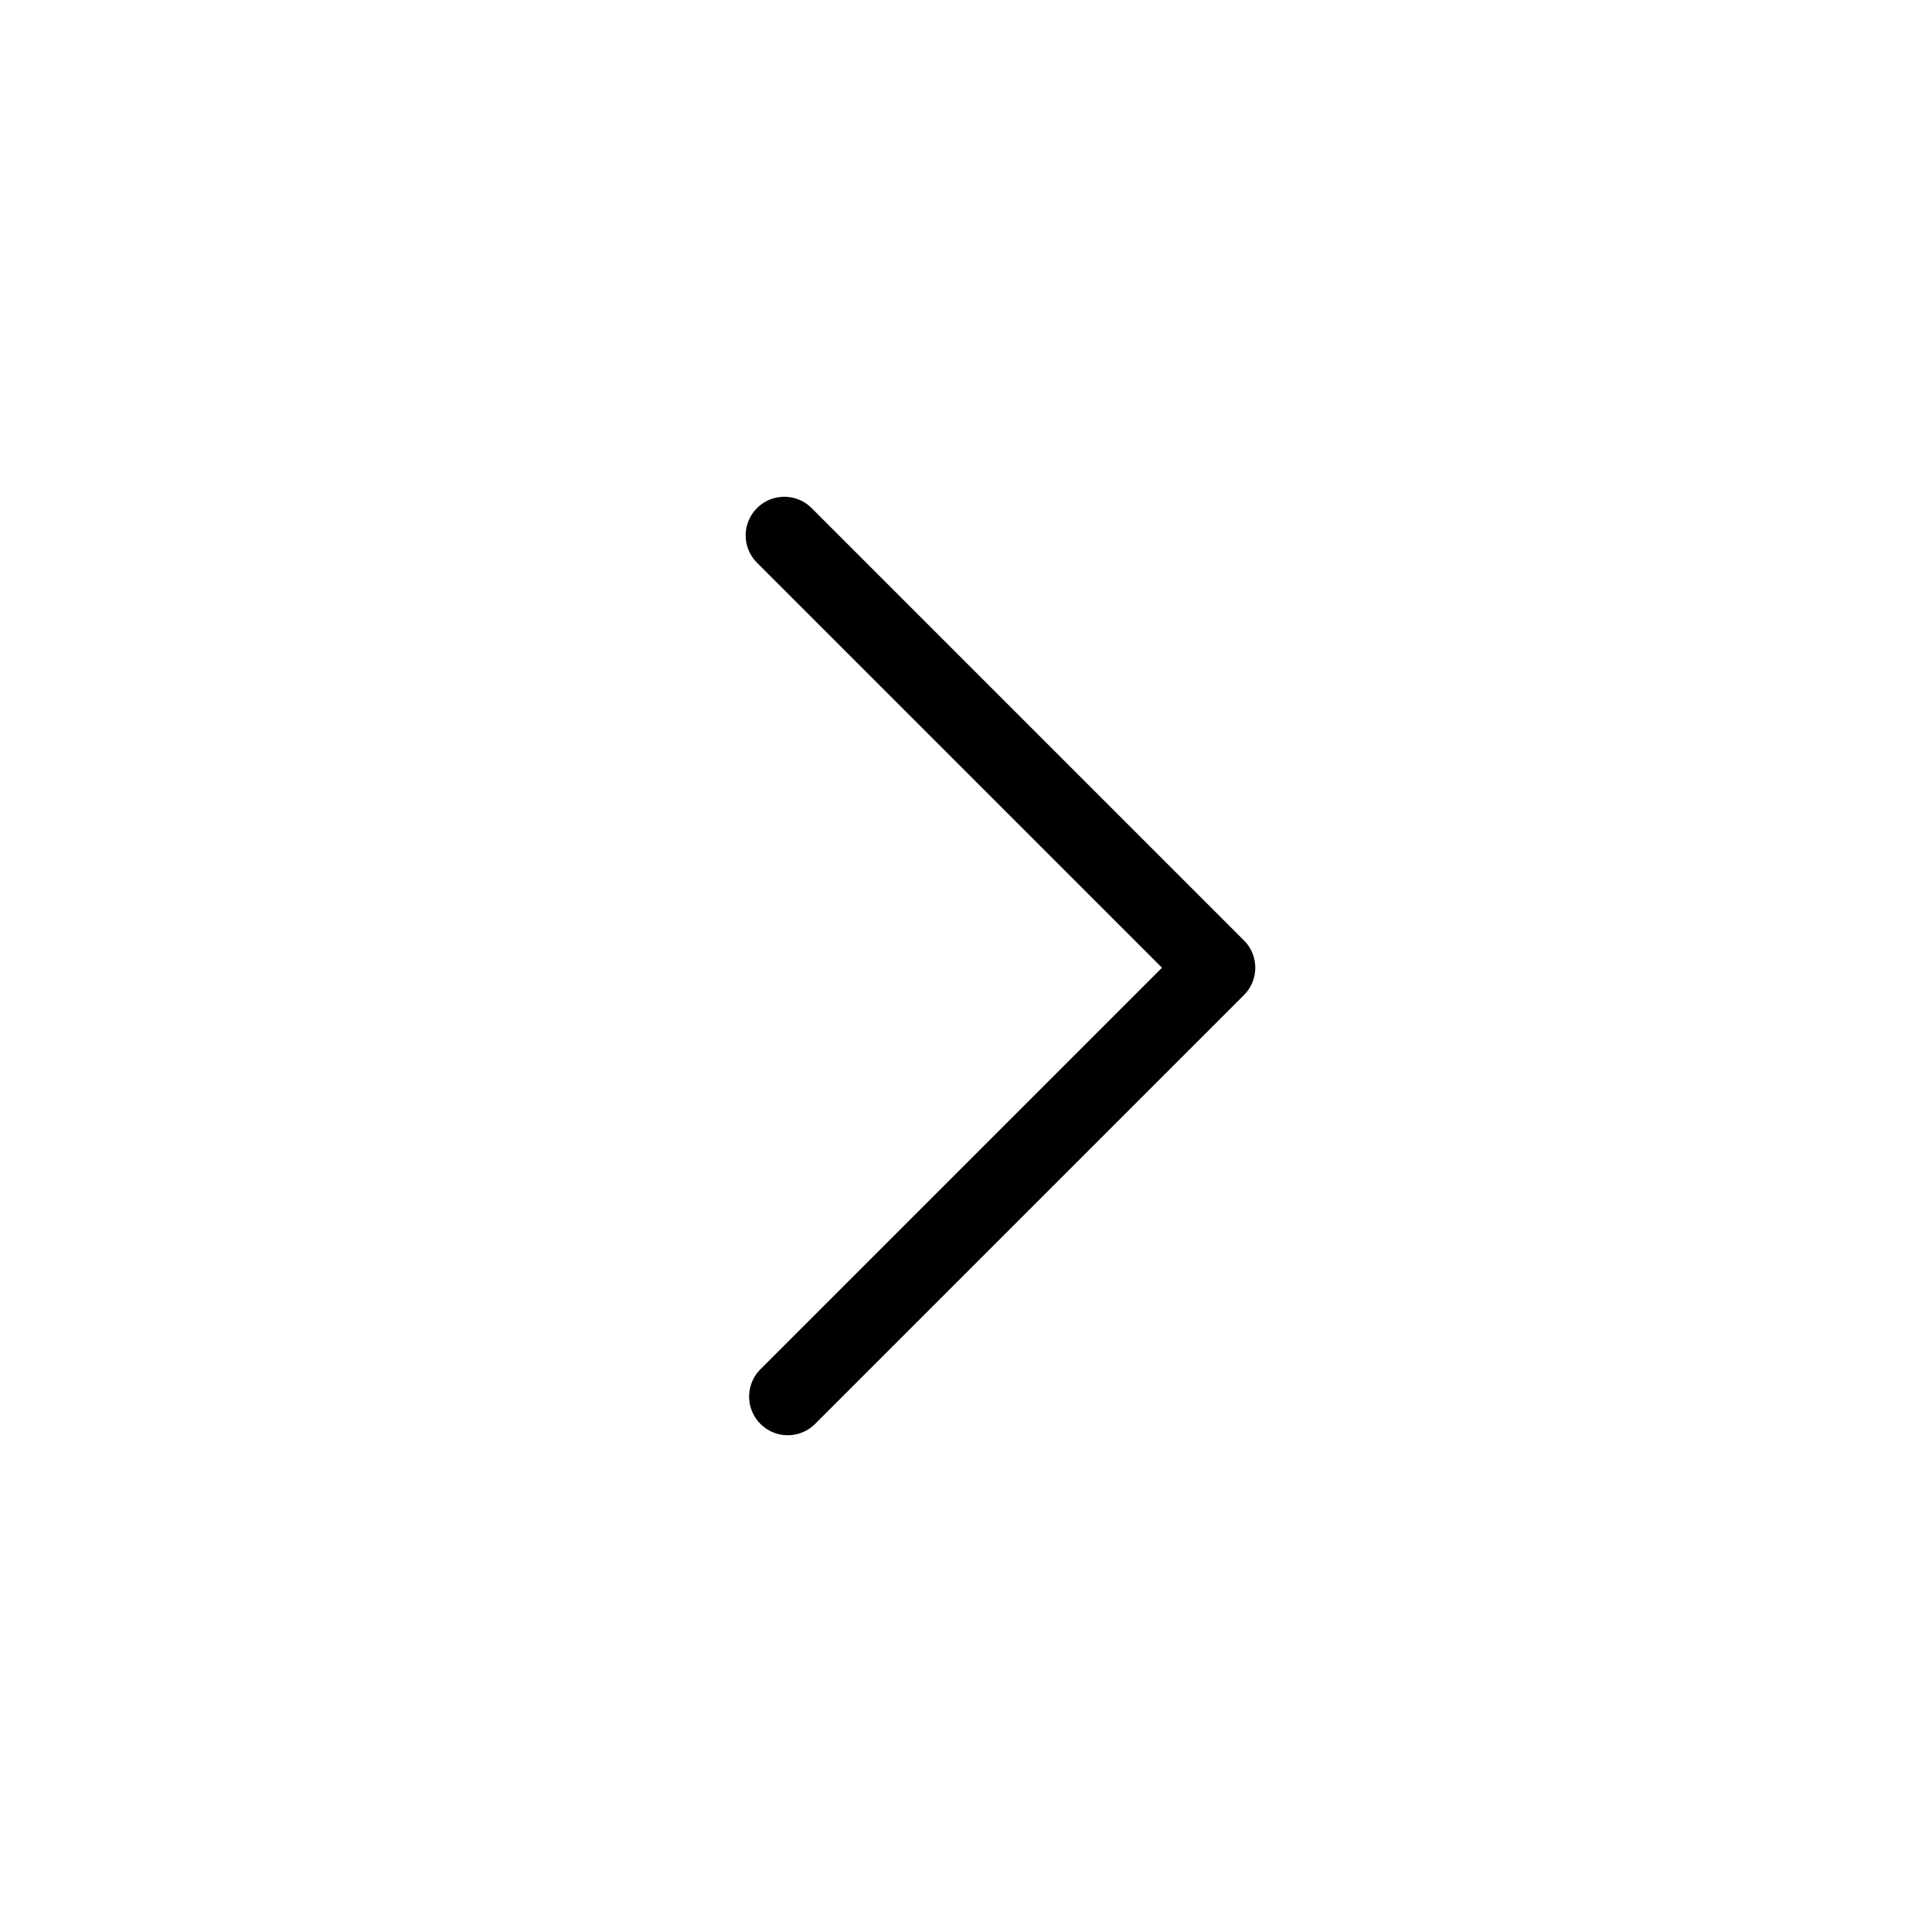
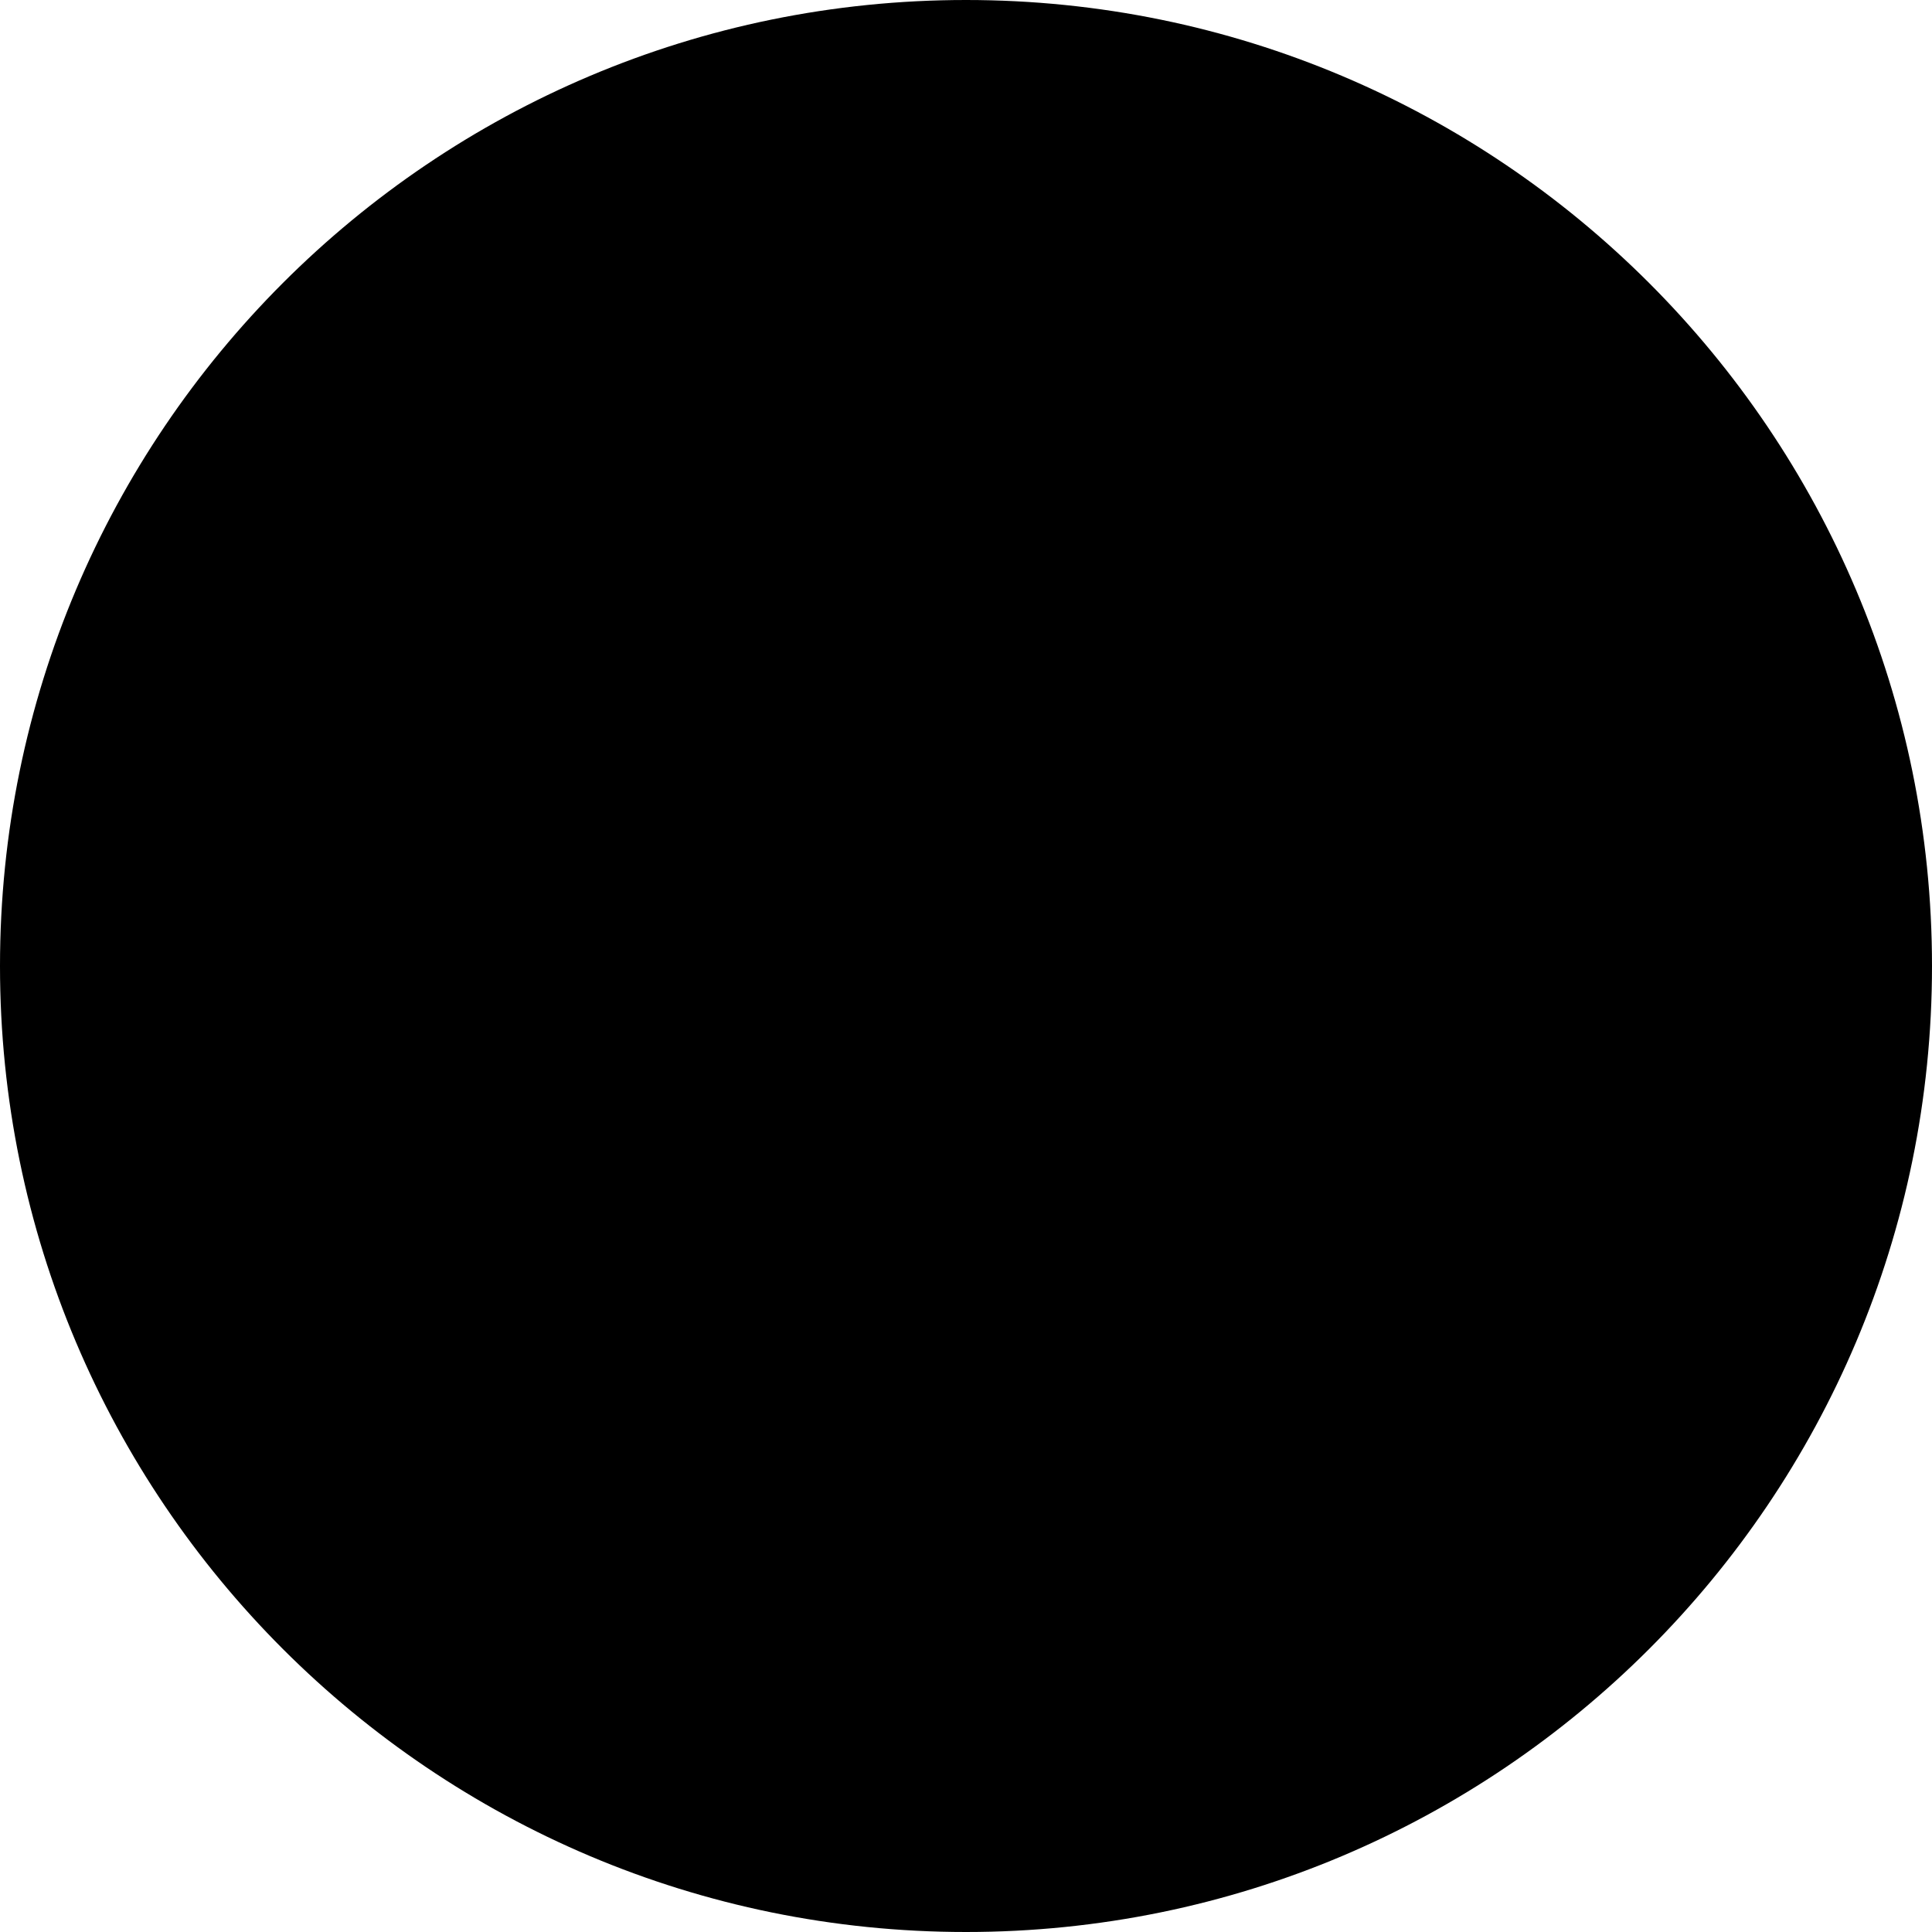
<svg xmlns="http://www.w3.org/2000/svg" width="100%" height="100%" viewBox="0 0 150 150" version="1.1" xml:space="preserve" fill-rule="evenodd" clip-rule="evenodd" stroke-linecap="round" stroke-linejoin="round" stroke-miterlimit="1.5">
  <g>
-     <circle class="icon-bg" cx="75" cy="75" r="75" fill="none" />
+     <circle class="icon-bg" cx="75" cy="75" r="75" />
    <path d="M61.161,108.431L94.459,75.134L60.894,41.569" fill="none" stroke="currentColor" stroke-width="6" />
  </g>
</svg>
